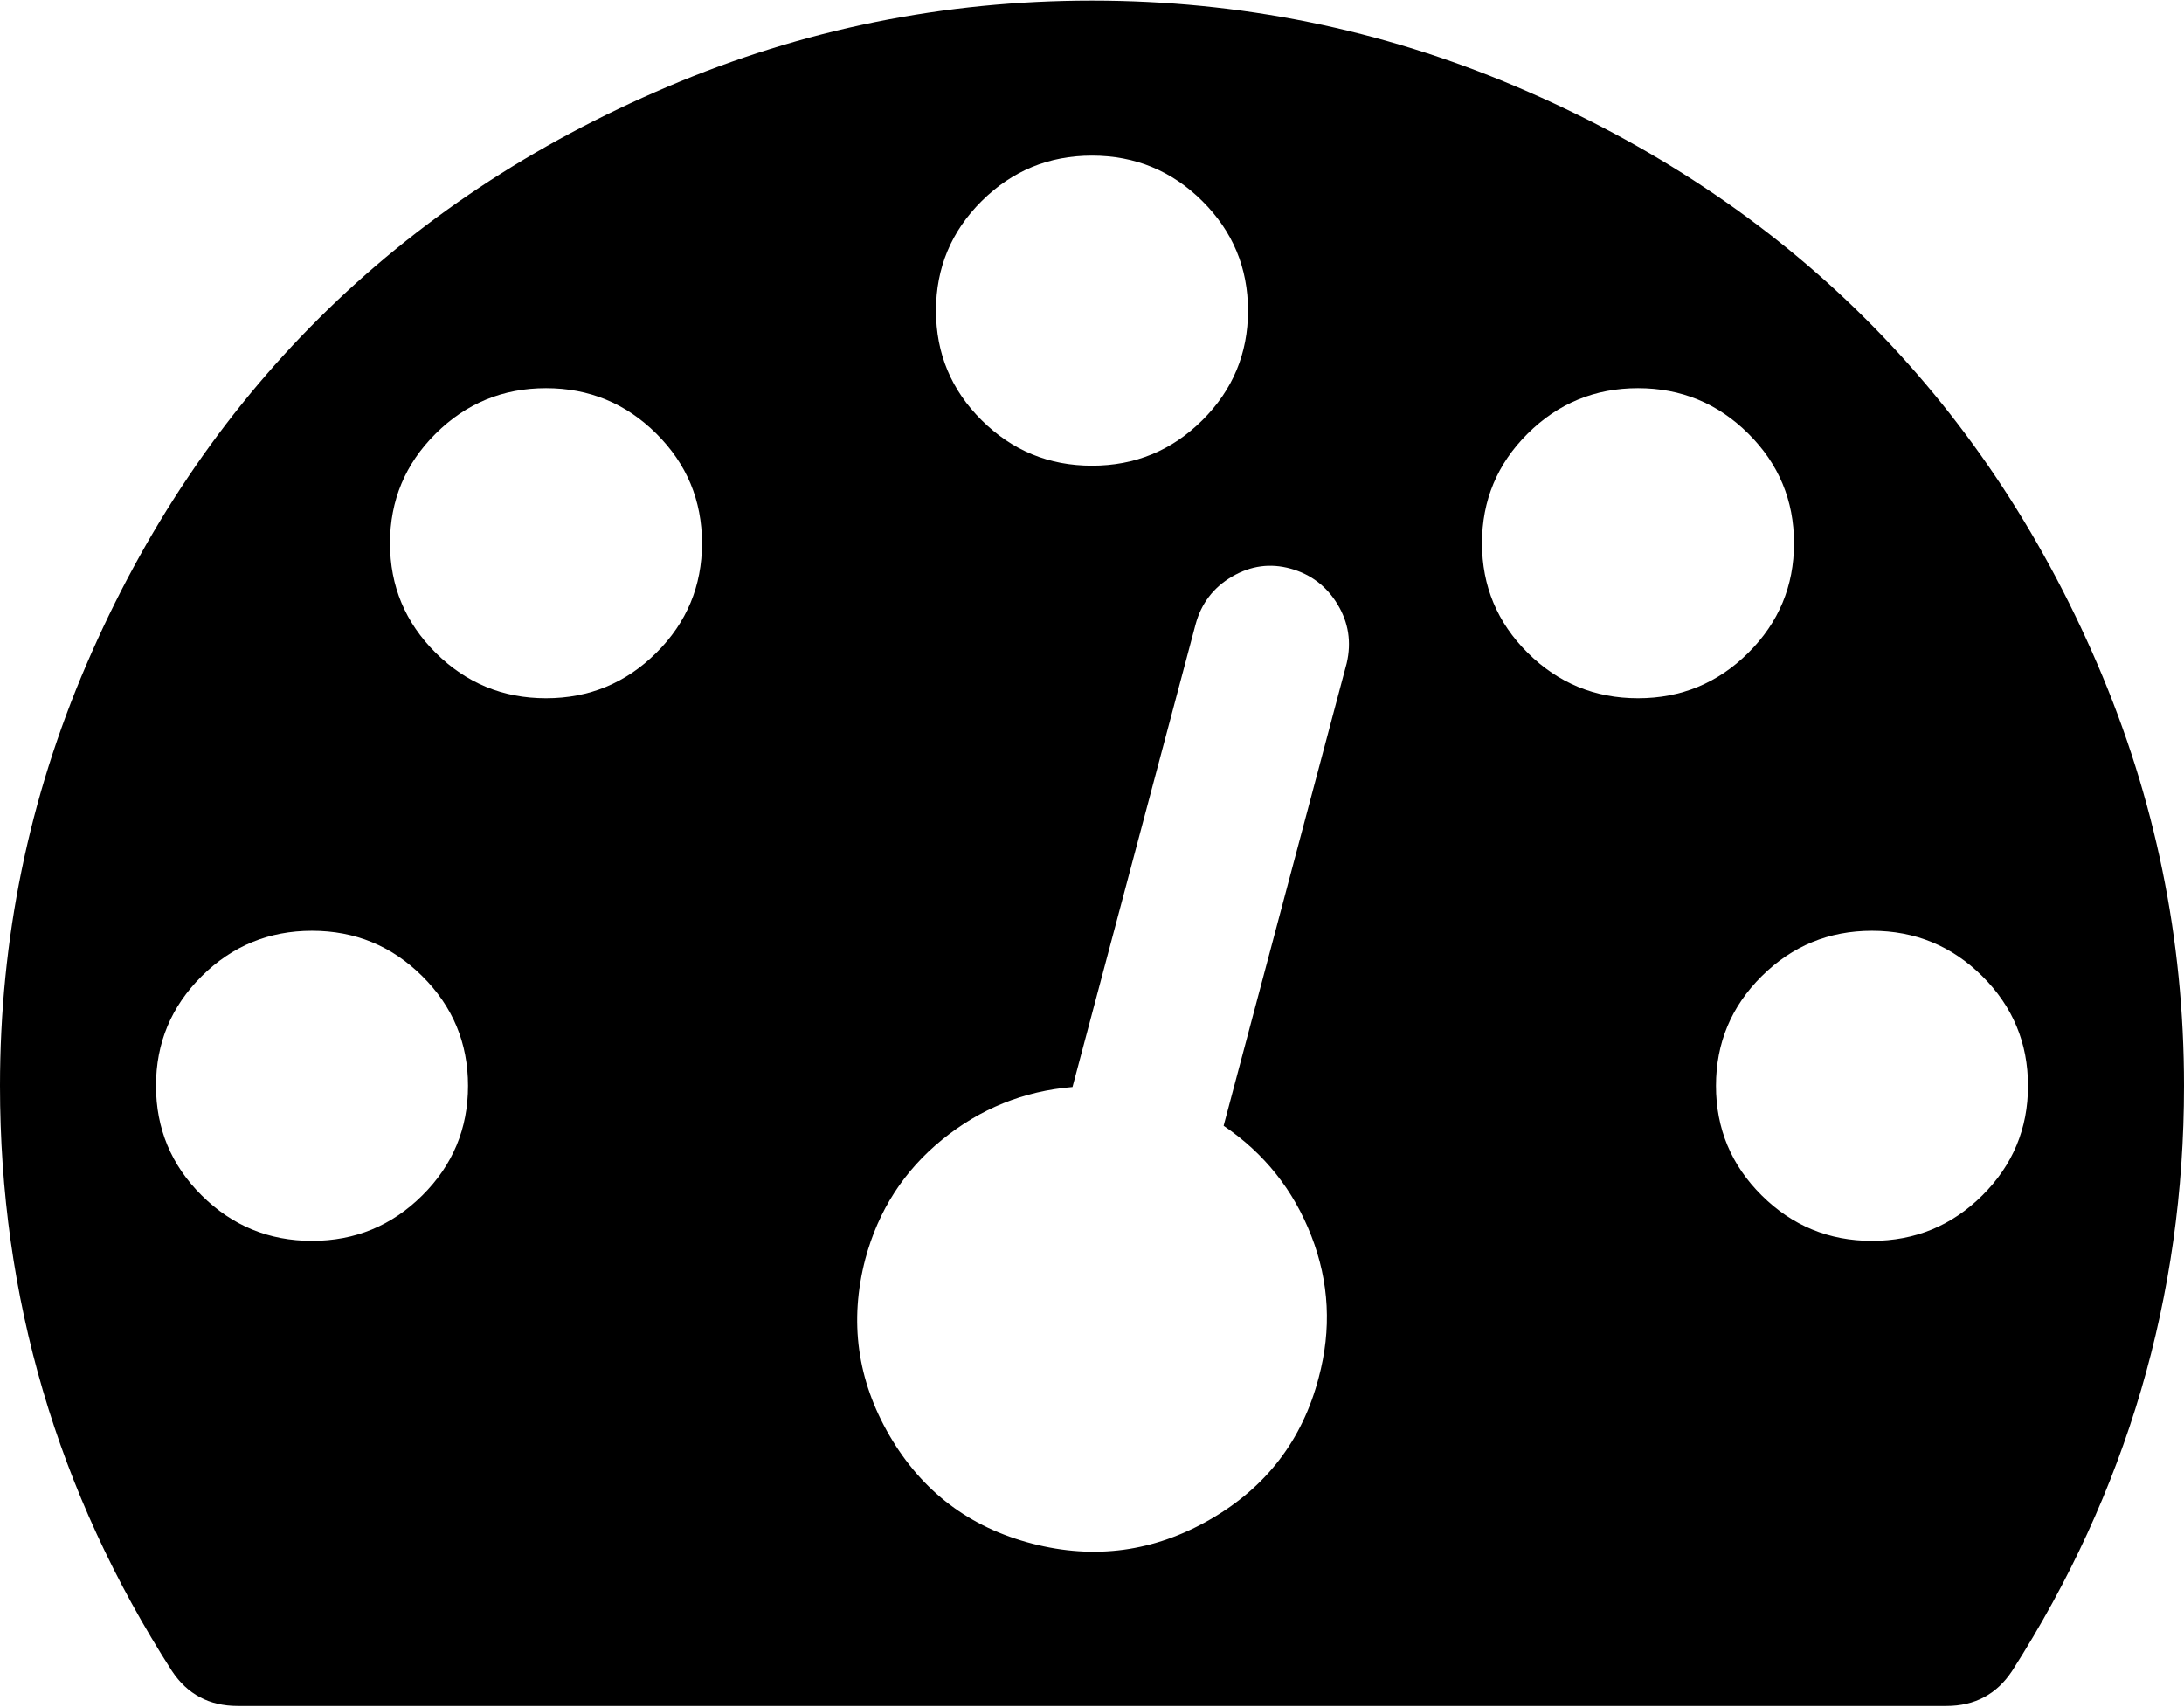
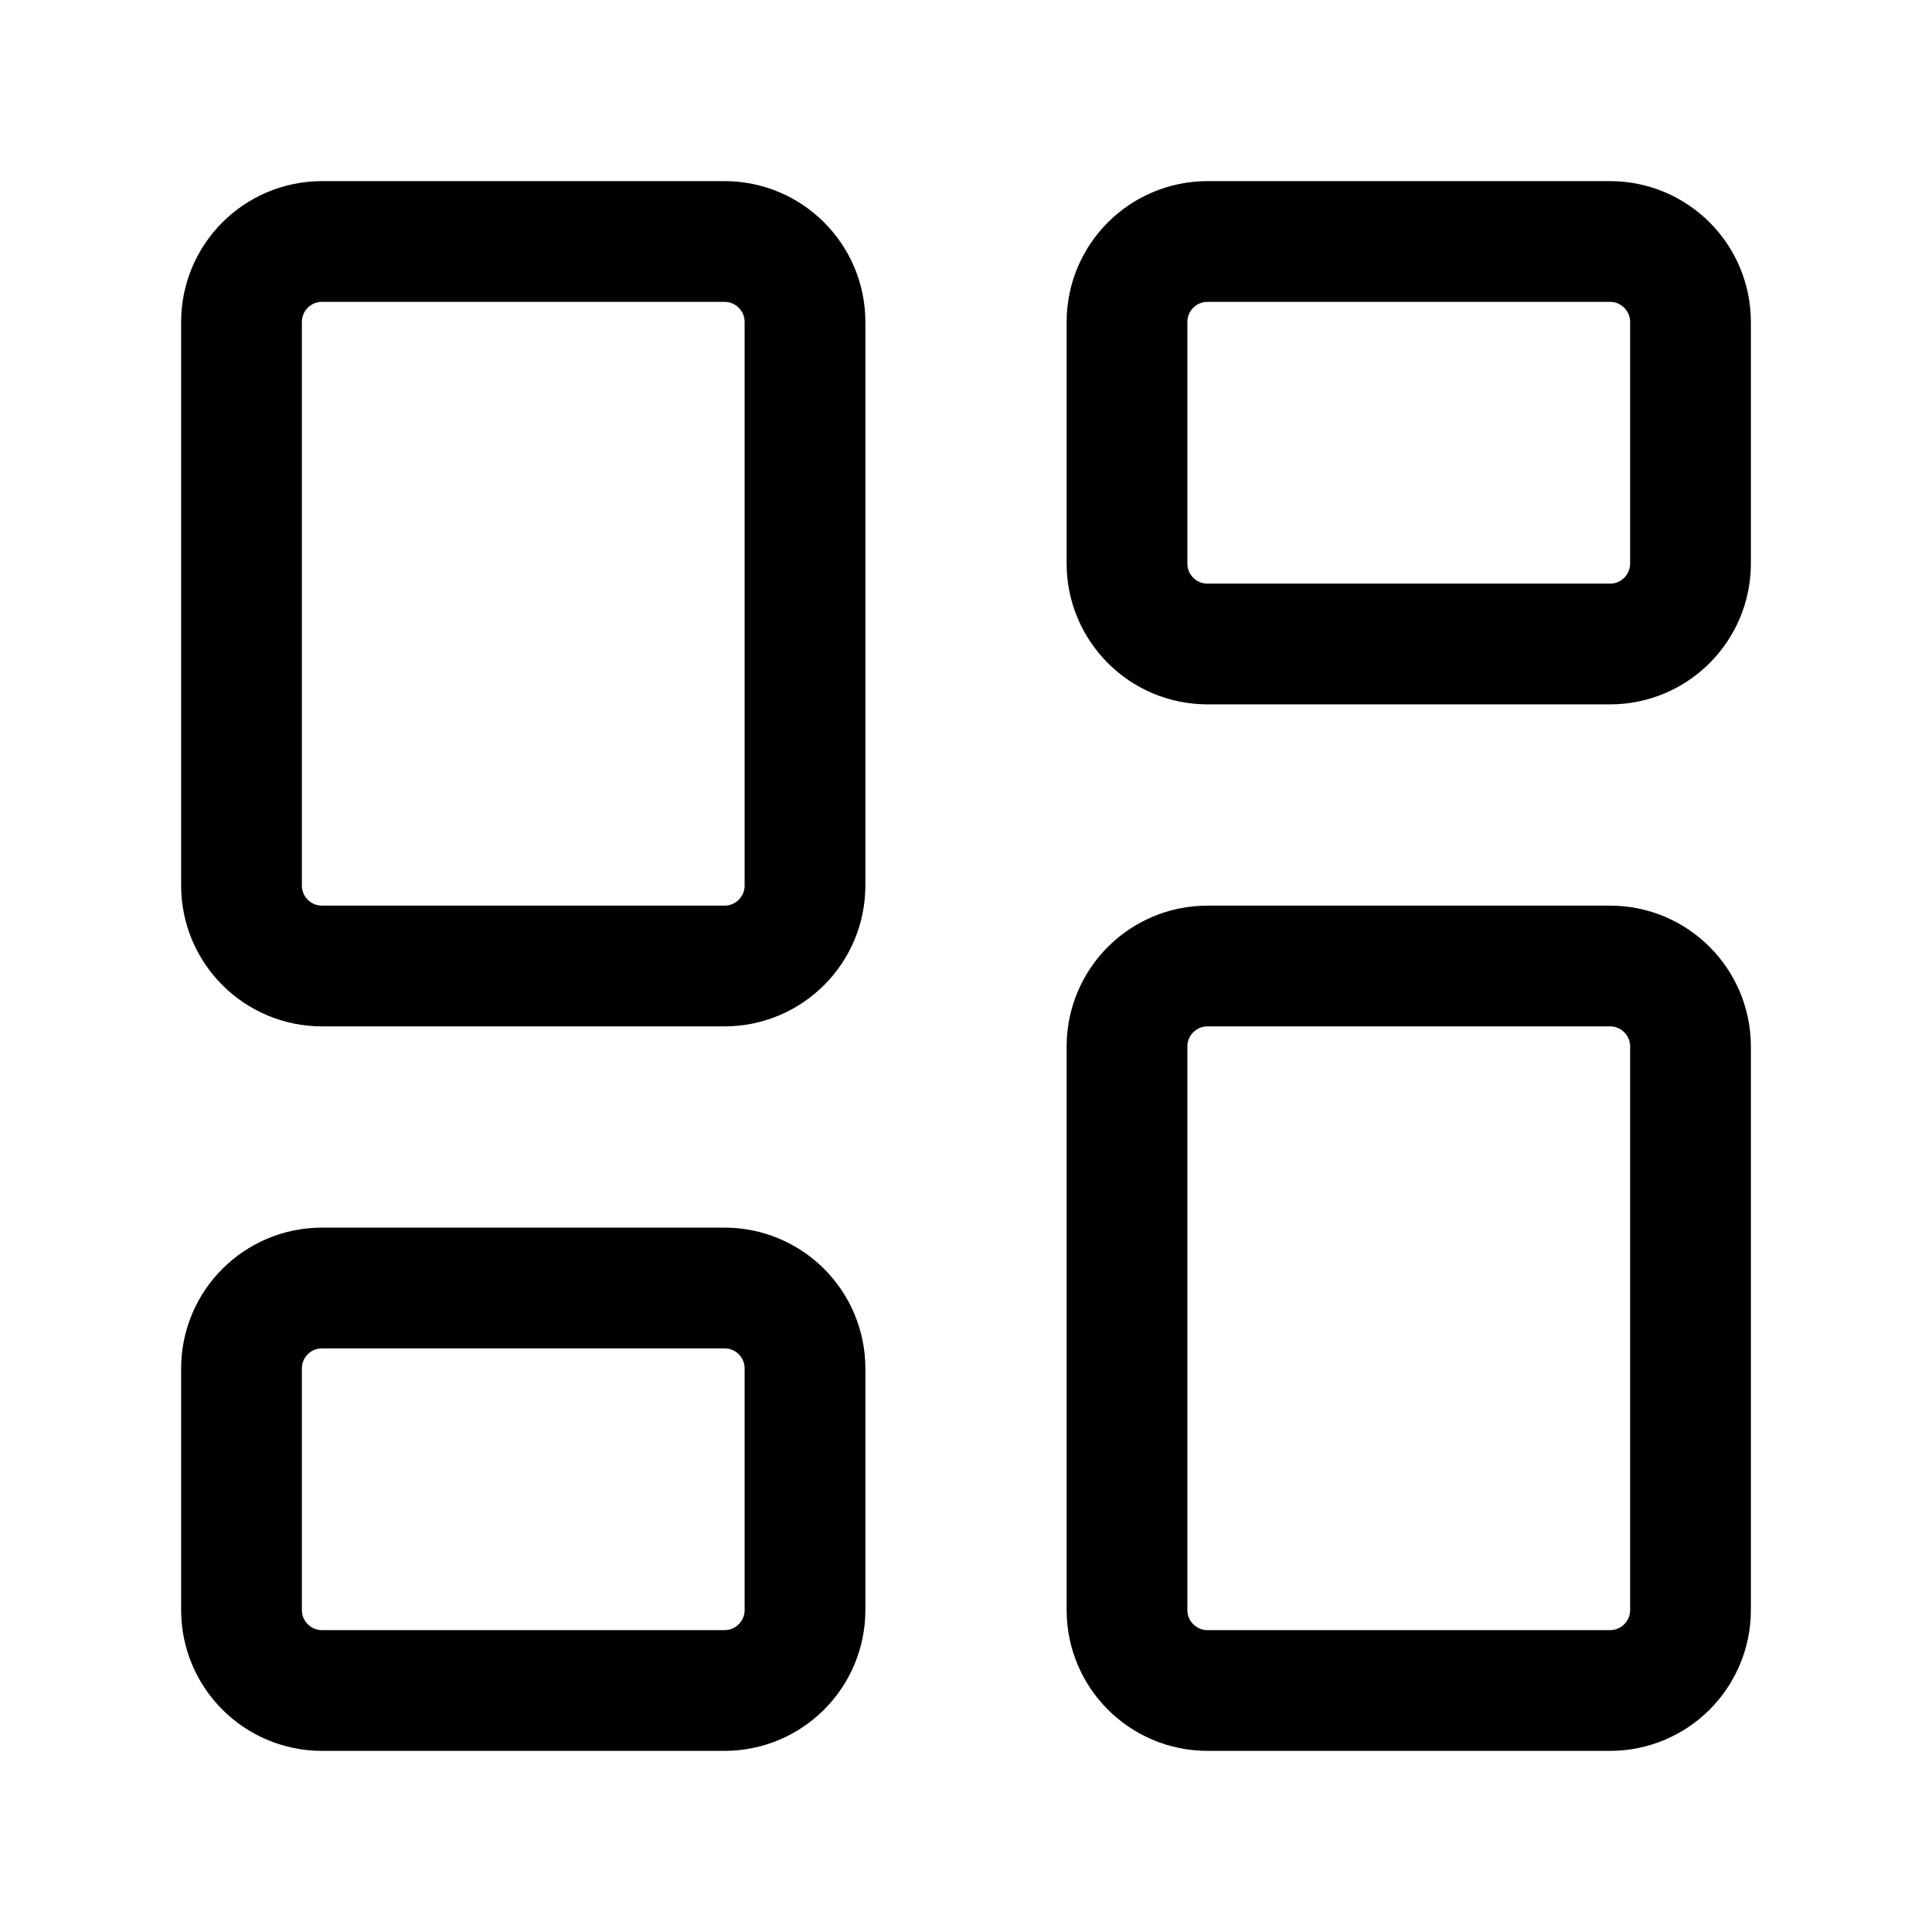
- <svg xmlns="http://www.w3.org/2000/svg" width="128" height="100">
-   <path d="M27.429 63.638c0-2.508-.893-4.65-2.679-6.424-1.786-1.775-3.94-2.662-6.464-2.662-2.524 0-4.679.887-6.465 2.662-1.785 1.774-2.678 3.916-2.678 6.424 0 2.508.893 4.65 2.678 6.424 1.786 1.775 3.94 2.662 6.465 2.662 2.524 0 4.678-.887 6.464-2.662 1.786-1.775 2.679-3.916 2.679-6.424zm13.714-31.801c0-2.508-.893-4.65-2.679-6.424-1.785-1.775-3.94-2.662-6.464-2.662-2.524 0-4.679.887-6.464 2.662-1.786 1.774-2.679 3.916-2.679 6.424 0 2.508.893 4.65 2.679 6.424 1.785 1.774 3.94 2.662 6.464 2.662 2.524 0 4.679-.888 6.464-2.662 1.786-1.775 2.679-3.916 2.679-6.424zM71.714 65.98l7.215-27.116c.285-1.23.107-2.378-.536-3.443-.643-1.064-1.56-1.762-2.75-2.094-1.19-.33-2.333-.177-3.429.462-1.095.639-1.81 1.573-2.143 2.804l-7.214 27.116c-2.857.237-5.405 1.266-7.643 3.088-2.238 1.822-3.738 4.152-4.5 6.992-.952 3.644-.476 7.098 1.429 10.364 1.905 3.265 4.69 5.37 8.357 6.317 3.667.947 7.143.474 10.429-1.42 3.285-1.892 5.404-4.66 6.357-8.305.762-2.84.619-5.607-.429-8.305-1.047-2.697-2.762-4.85-5.143-6.46zm47.143-2.342c0-2.508-.893-4.65-2.678-6.424-1.786-1.775-3.94-2.662-6.465-2.662-2.524 0-4.678.887-6.464 2.662-1.786 1.774-2.679 3.916-2.679 6.424 0 2.508.893 4.65 2.679 6.424 1.786 1.775 3.94 2.662 6.464 2.662 2.524 0 4.679-.887 6.465-2.662 1.785-1.775 2.678-3.916 2.678-6.424zm-45.714-45.43c0-2.509-.893-4.65-2.679-6.425C68.68 10.01 66.524 9.122 64 9.122c-2.524 0-4.679.887-6.464 2.661-1.786 1.775-2.679 3.916-2.679 6.425 0 2.508.893 4.65 2.679 6.424 1.785 1.774 3.94 2.662 6.464 2.662 2.524 0 4.679-.888 6.464-2.662 1.786-1.775 2.679-3.916 2.679-6.424zm32 13.629c0-2.508-.893-4.65-2.679-6.424-1.785-1.775-3.94-2.662-6.464-2.662-2.524 0-4.679.887-6.464 2.662-1.786 1.774-2.679 3.916-2.679 6.424 0 2.508.893 4.65 2.679 6.424 1.785 1.774 3.94 2.662 6.464 2.662 2.524 0 4.679-.888 6.464-2.662 1.786-1.775 2.679-3.916 2.679-6.424zM128 63.638c0 12.351-3.357 23.78-10.071 34.286-.905 1.372-2.19 2.058-3.858 2.058H13.93c-1.667 0-2.953-.686-3.858-2.058C3.357 87.465 0 76.037 0 63.638c0-8.613 1.69-16.847 5.071-24.703C8.452 31.08 13 24.312 18.714 18.634c5.715-5.68 12.524-10.199 20.429-13.559C47.048 1.715 55.333.035 64 .035c8.667 0 16.952 1.68 24.857 5.04 7.905 3.36 14.714 7.88 20.429 13.559 5.714 5.678 10.262 12.446 13.643 20.301 3.38 7.856 5.071 16.09 5.071 24.703z" />
+ <svg xmlns="http://www.w3.org/2000/svg" viewBox="0 0 24 24" fill="none">
+   <rect x="3" y="3" width="7" height="9" rx="1" stroke="currentColor" stroke-width="1.5" />
+   <rect x="14" y="3" width="7" height="5" rx="1" stroke="currentColor" stroke-width="1.5" />
+   <rect x="14" y="12" width="7" height="9" rx="1" stroke="currentColor" stroke-width="1.5" />
+   <rect x="3" y="16" width="7" height="5" rx="1" stroke="currentColor" stroke-width="1.5" />
</svg>
